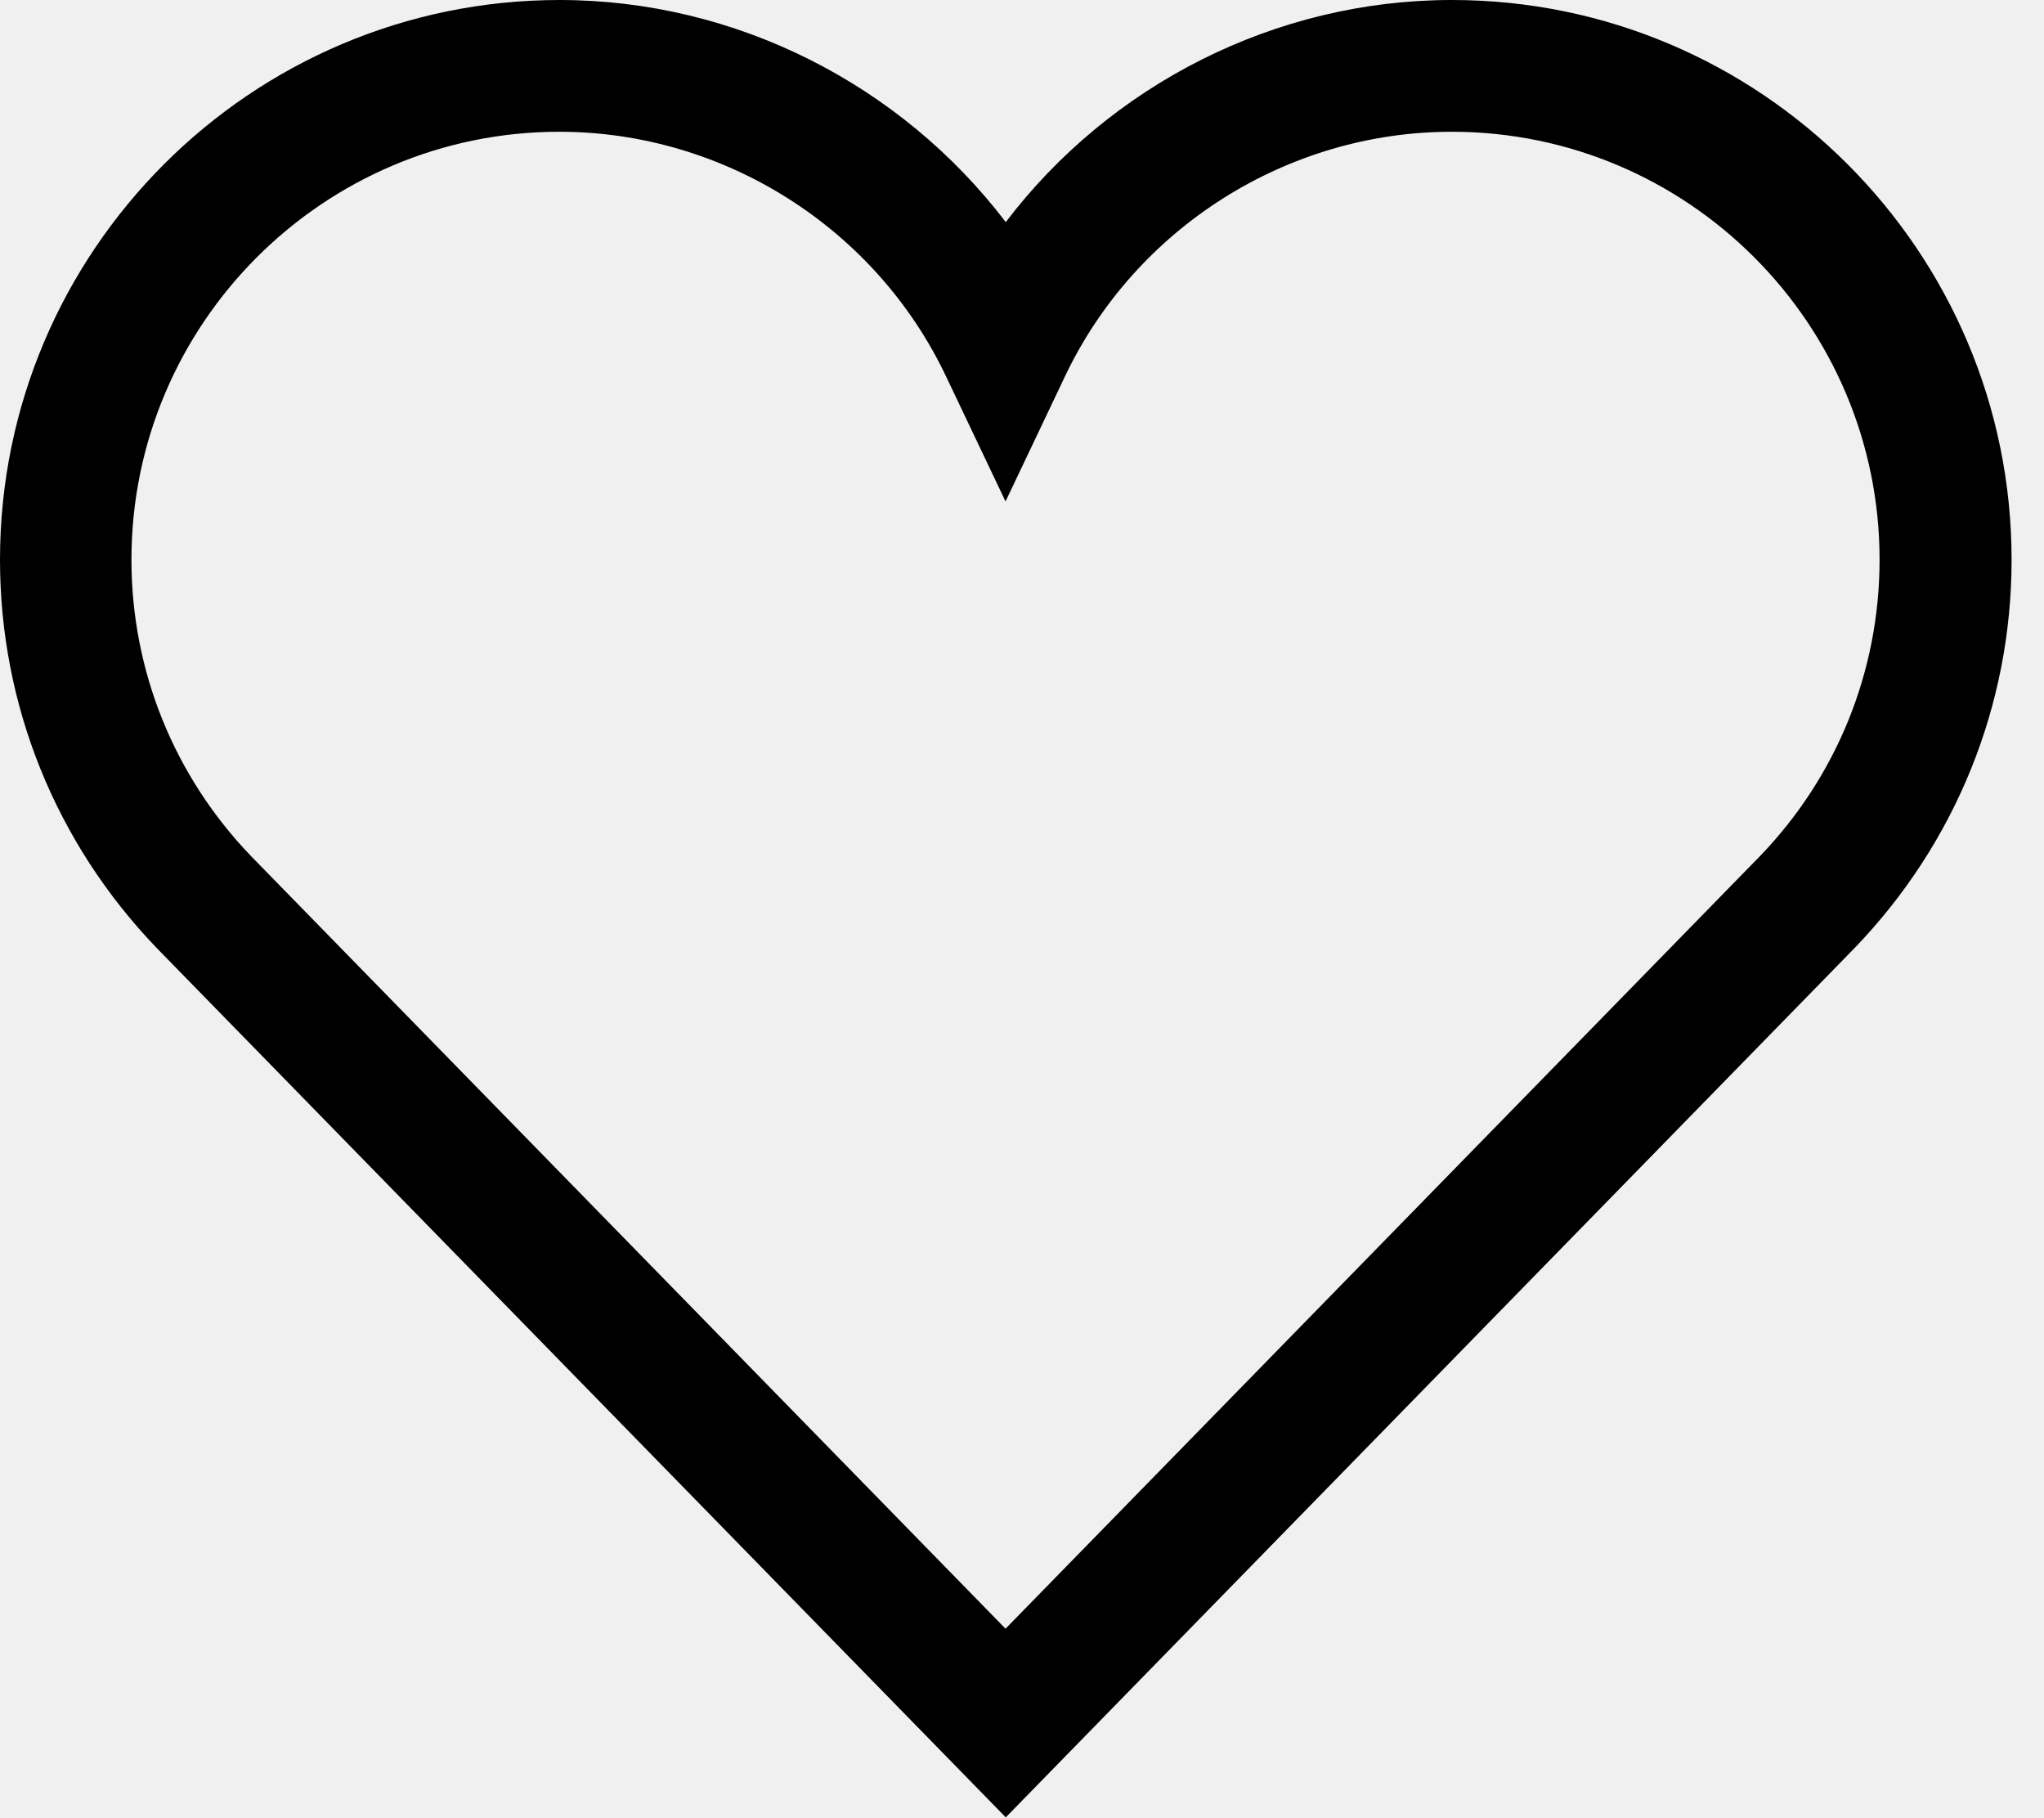
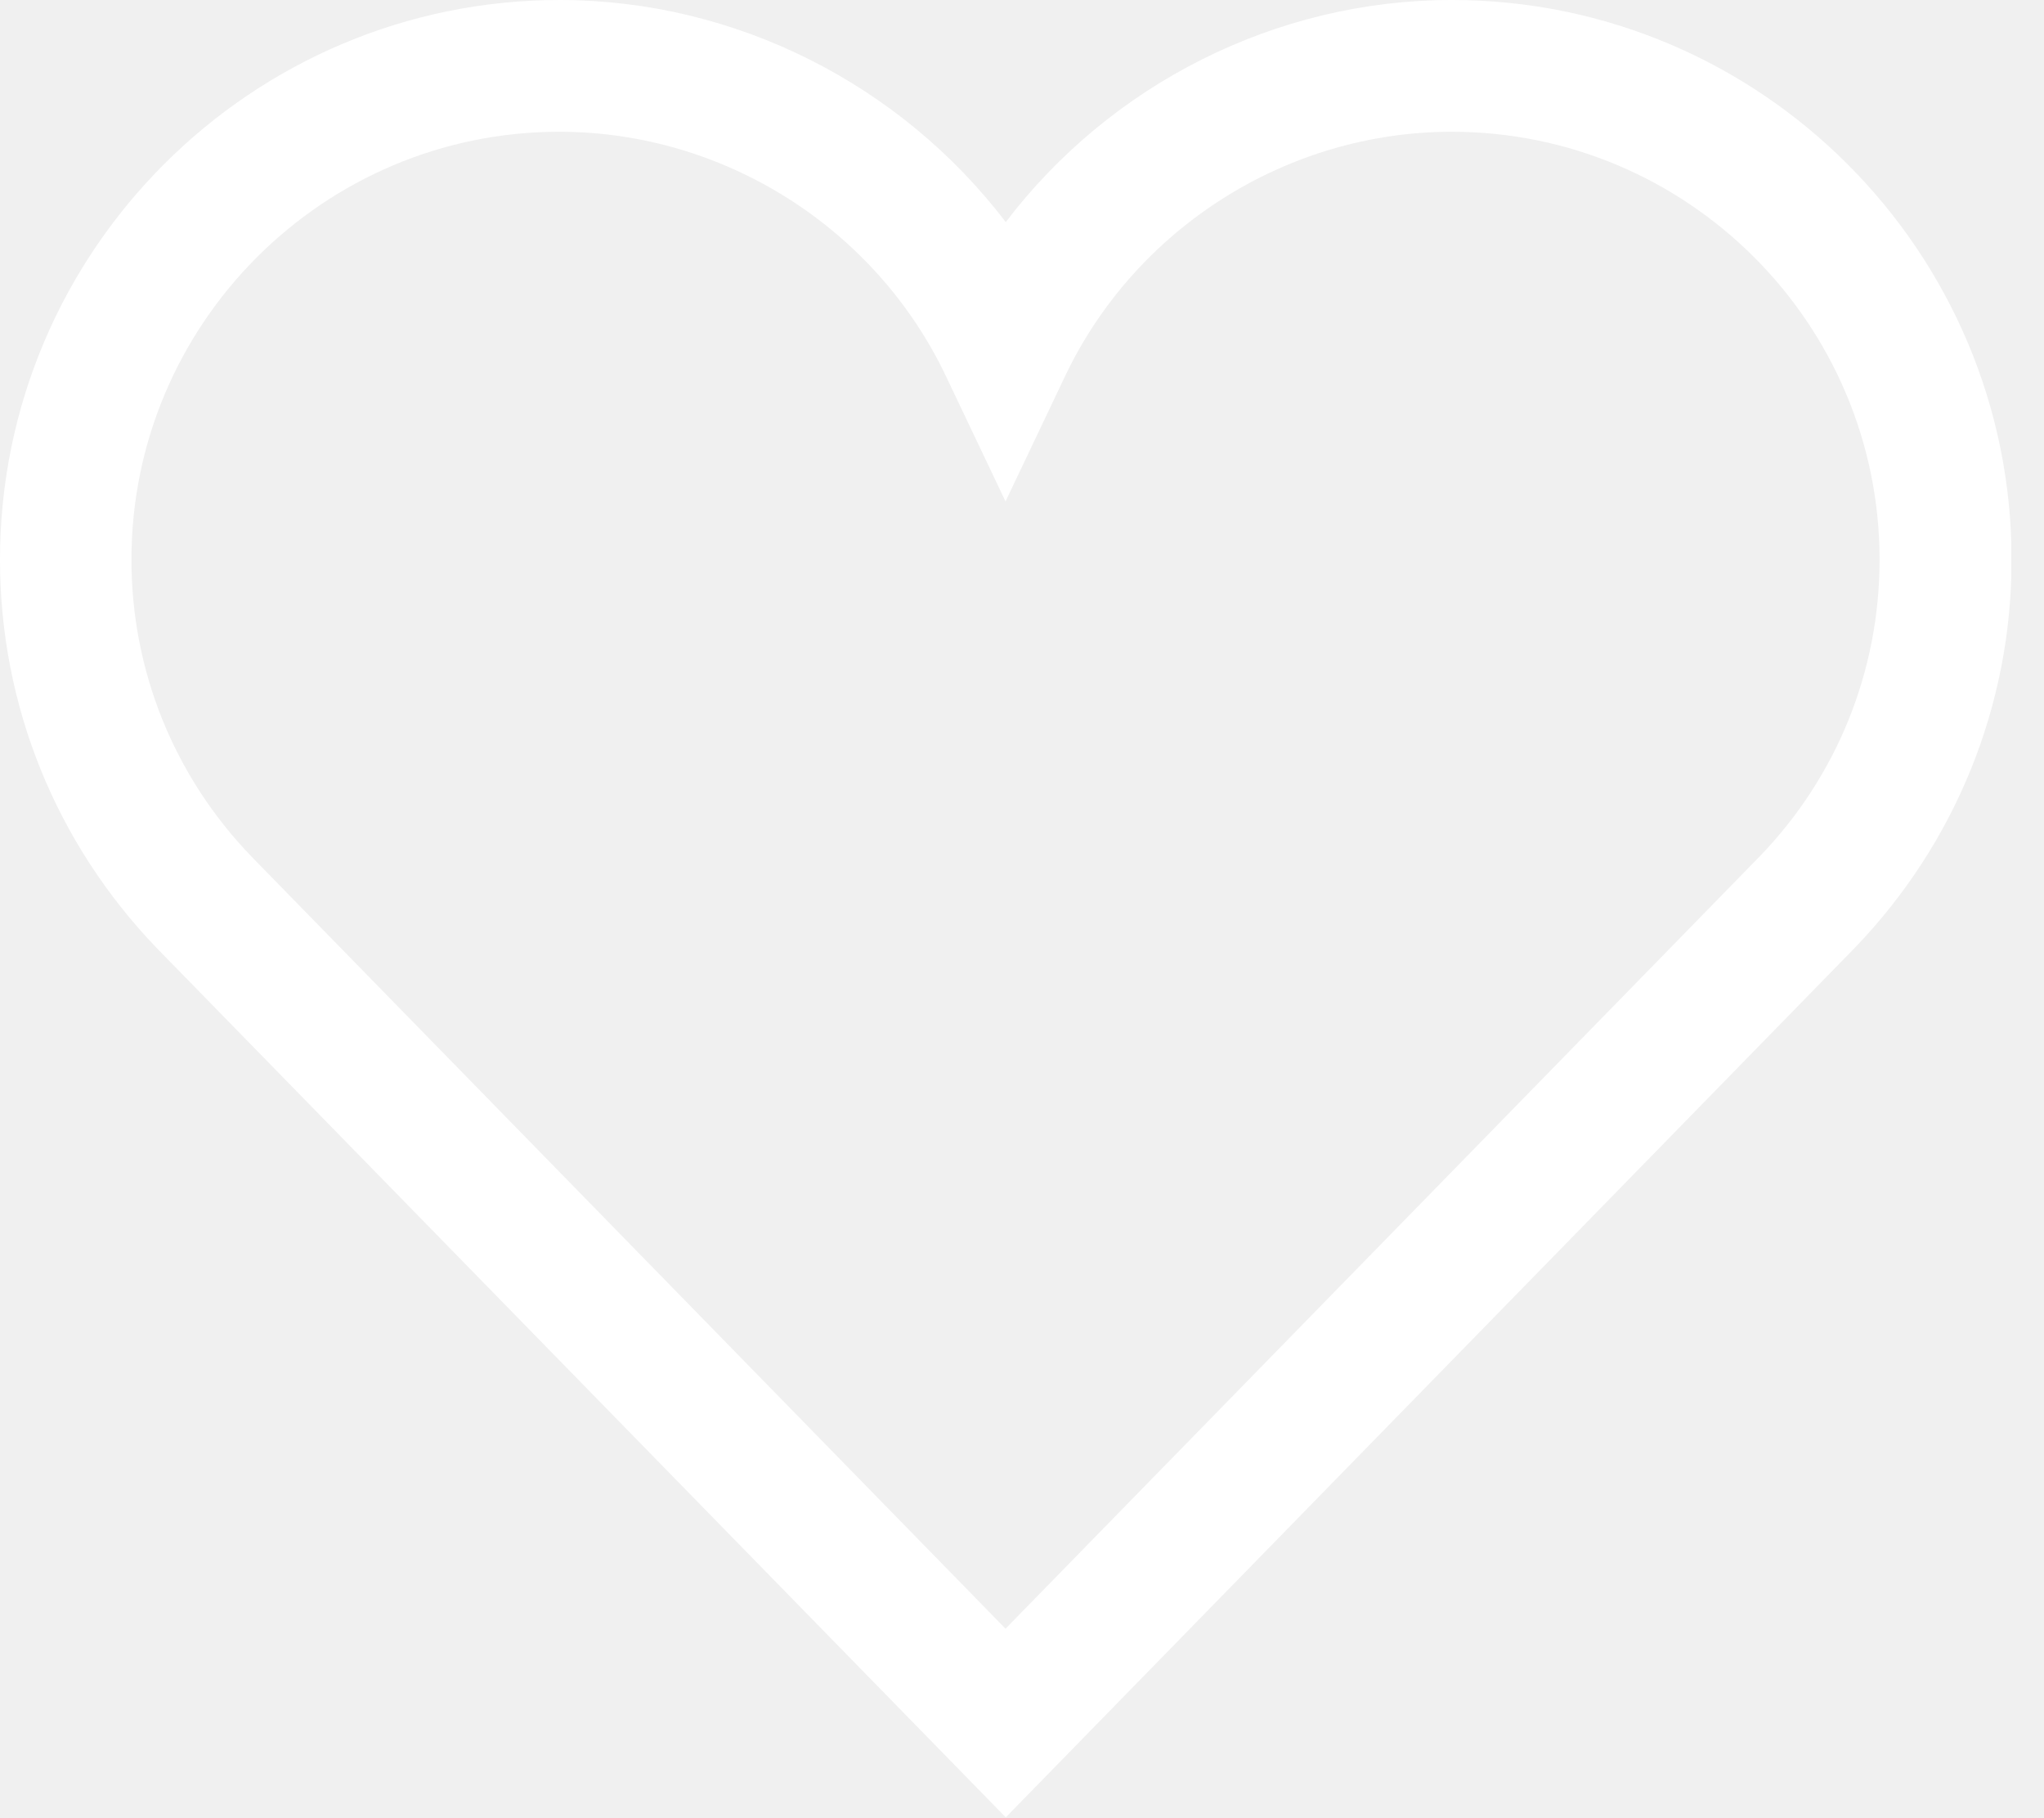
- <svg xmlns="http://www.w3.org/2000/svg" width="36" height="32" viewBox="0 0 36 32">
-   <path d="M25.569 0C22.465 0 19.556 1.489 17.714 3.911C15.868 1.489 12.959 0 9.855 0C4.422 0 0 4.422 0 9.855C0 12.416 0.979 14.842 2.765 16.698L17.714 32L32.668 16.689C34.445 14.842 35.429 12.416 35.429 9.855C35.429 4.422 31.007 0 25.574 0H25.569ZM30.998 15.074L17.71 28.678L4.426 15.079C3.067 13.669 2.315 11.813 2.315 9.855C2.315 5.698 5.698 2.32 9.85 2.32C12.745 2.32 15.418 4.009 16.661 6.625L17.71 8.829L18.758 6.625C20.002 4.009 22.674 2.32 25.569 2.32C29.727 2.32 33.104 5.702 33.104 9.855C33.104 11.813 32.353 13.669 30.998 15.074Z" fill="currentColor" />
+ <svg xmlns="http://www.w3.org/2000/svg" width="36" height="32" viewBox="0 0 36 32" fill="none">
+   <g clip-path="url(#clip0_73_57)">
+     <path d="M25.569 0C22.465 0 19.556 1.489 17.714 3.911C15.868 1.489 12.959 0 9.855 0C4.422 0 0 4.422 0 9.855C0 12.416 0.979 14.842 2.765 16.698L17.714 32L32.668 16.689C34.445 14.842 35.429 12.416 35.429 9.855C35.429 4.422 31.007 0 25.574 0H25.569ZM30.998 15.074L17.71 28.678L4.426 15.079C3.067 13.669 2.315 11.813 2.315 9.855C2.315 5.698 5.698 2.32 9.85 2.32C12.745 2.32 15.418 4.009 16.661 6.625L17.71 8.829L18.758 6.625C20.002 4.009 22.674 2.32 25.569 2.32C29.727 2.32 33.104 5.702 33.104 9.855C33.104 11.813 32.353 13.669 30.998 15.074Z" fill="white" />
+   </g>
+   <defs>
+     <clipPath id="clip0_73_57">
+       <rect width="35.424" height="32" fill="white" />
+     </clipPath>
+   </defs>
</svg>
